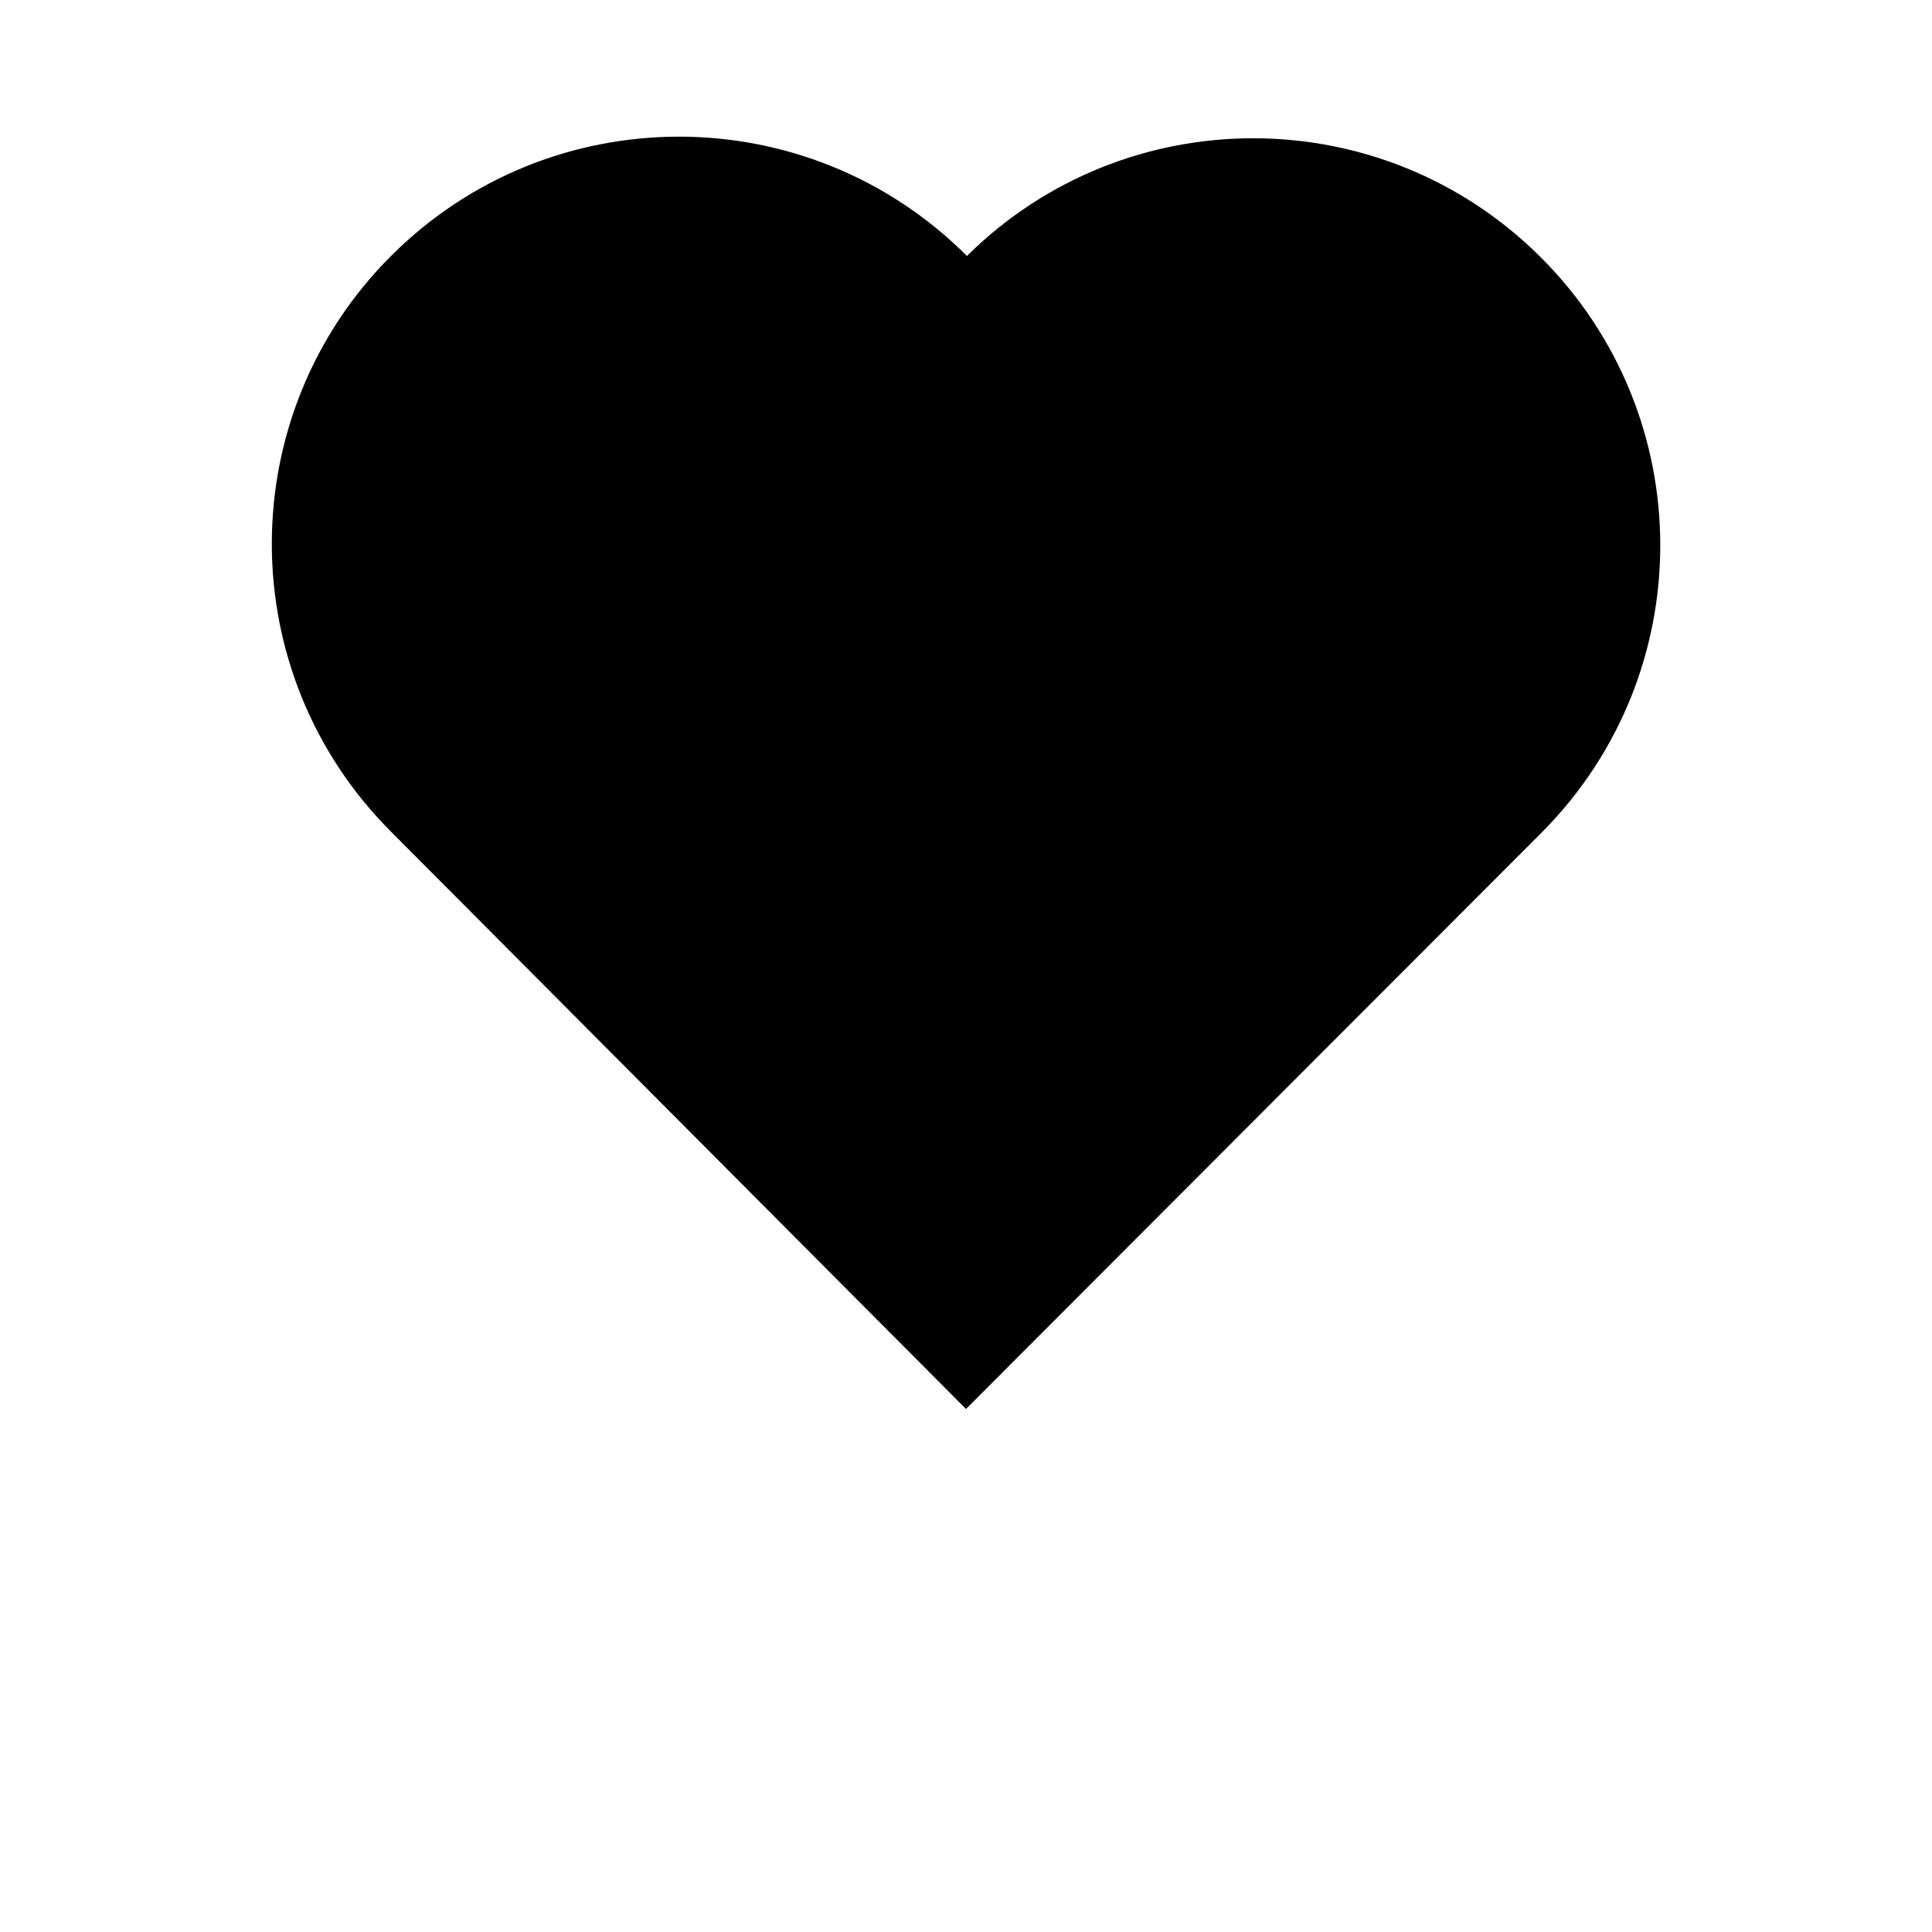
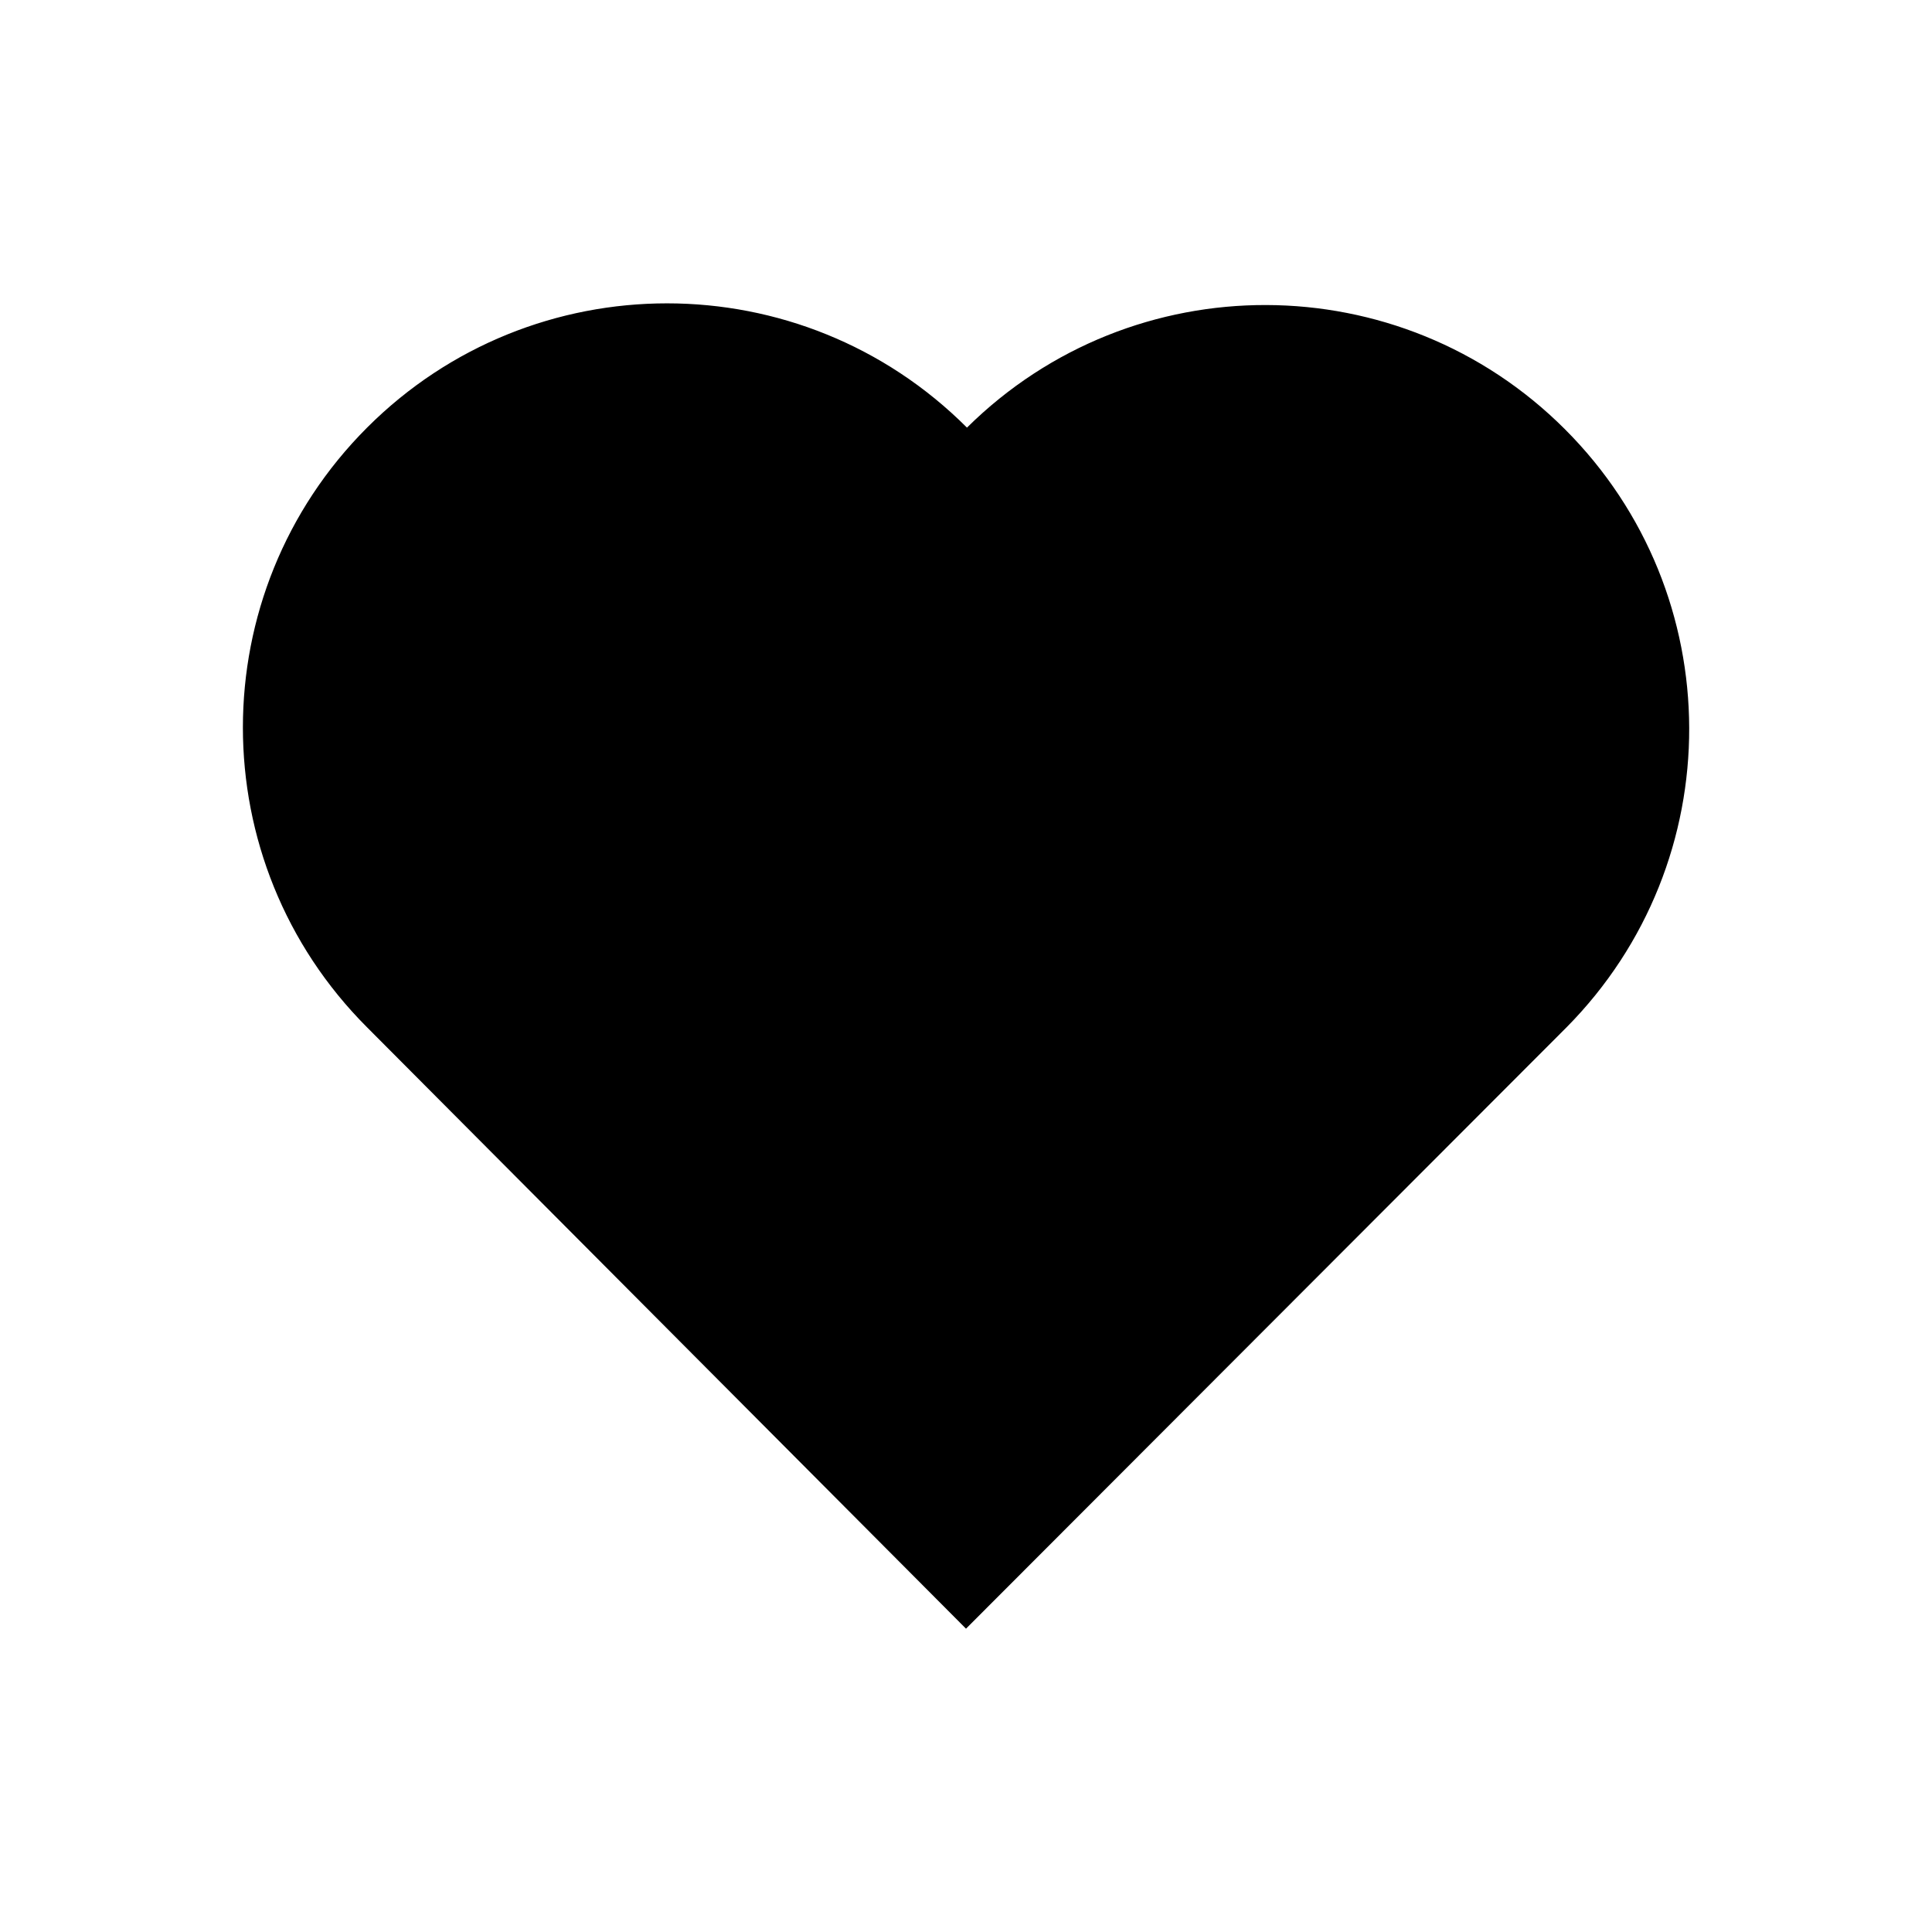
- <svg xmlns="http://www.w3.org/2000/svg" fill="#000000" height="24" viewBox="0 0 100 125" x="0px" y="0px" width="24">
+ <svg xmlns="http://www.w3.org/2000/svg" fill="#000000" height="24" viewBox="-10 0 120 100" width="24">
  <path d="M87.2,16.66a26.33,26.33,0,0,0-37.14-.1h0A26.34,26.34,0,0,0,12.8,53.81L50,91.16l.1-.1h0L87.3,53.81h0A26.33,26.33,0,0,0,87.2,16.66Z" />
</svg>
